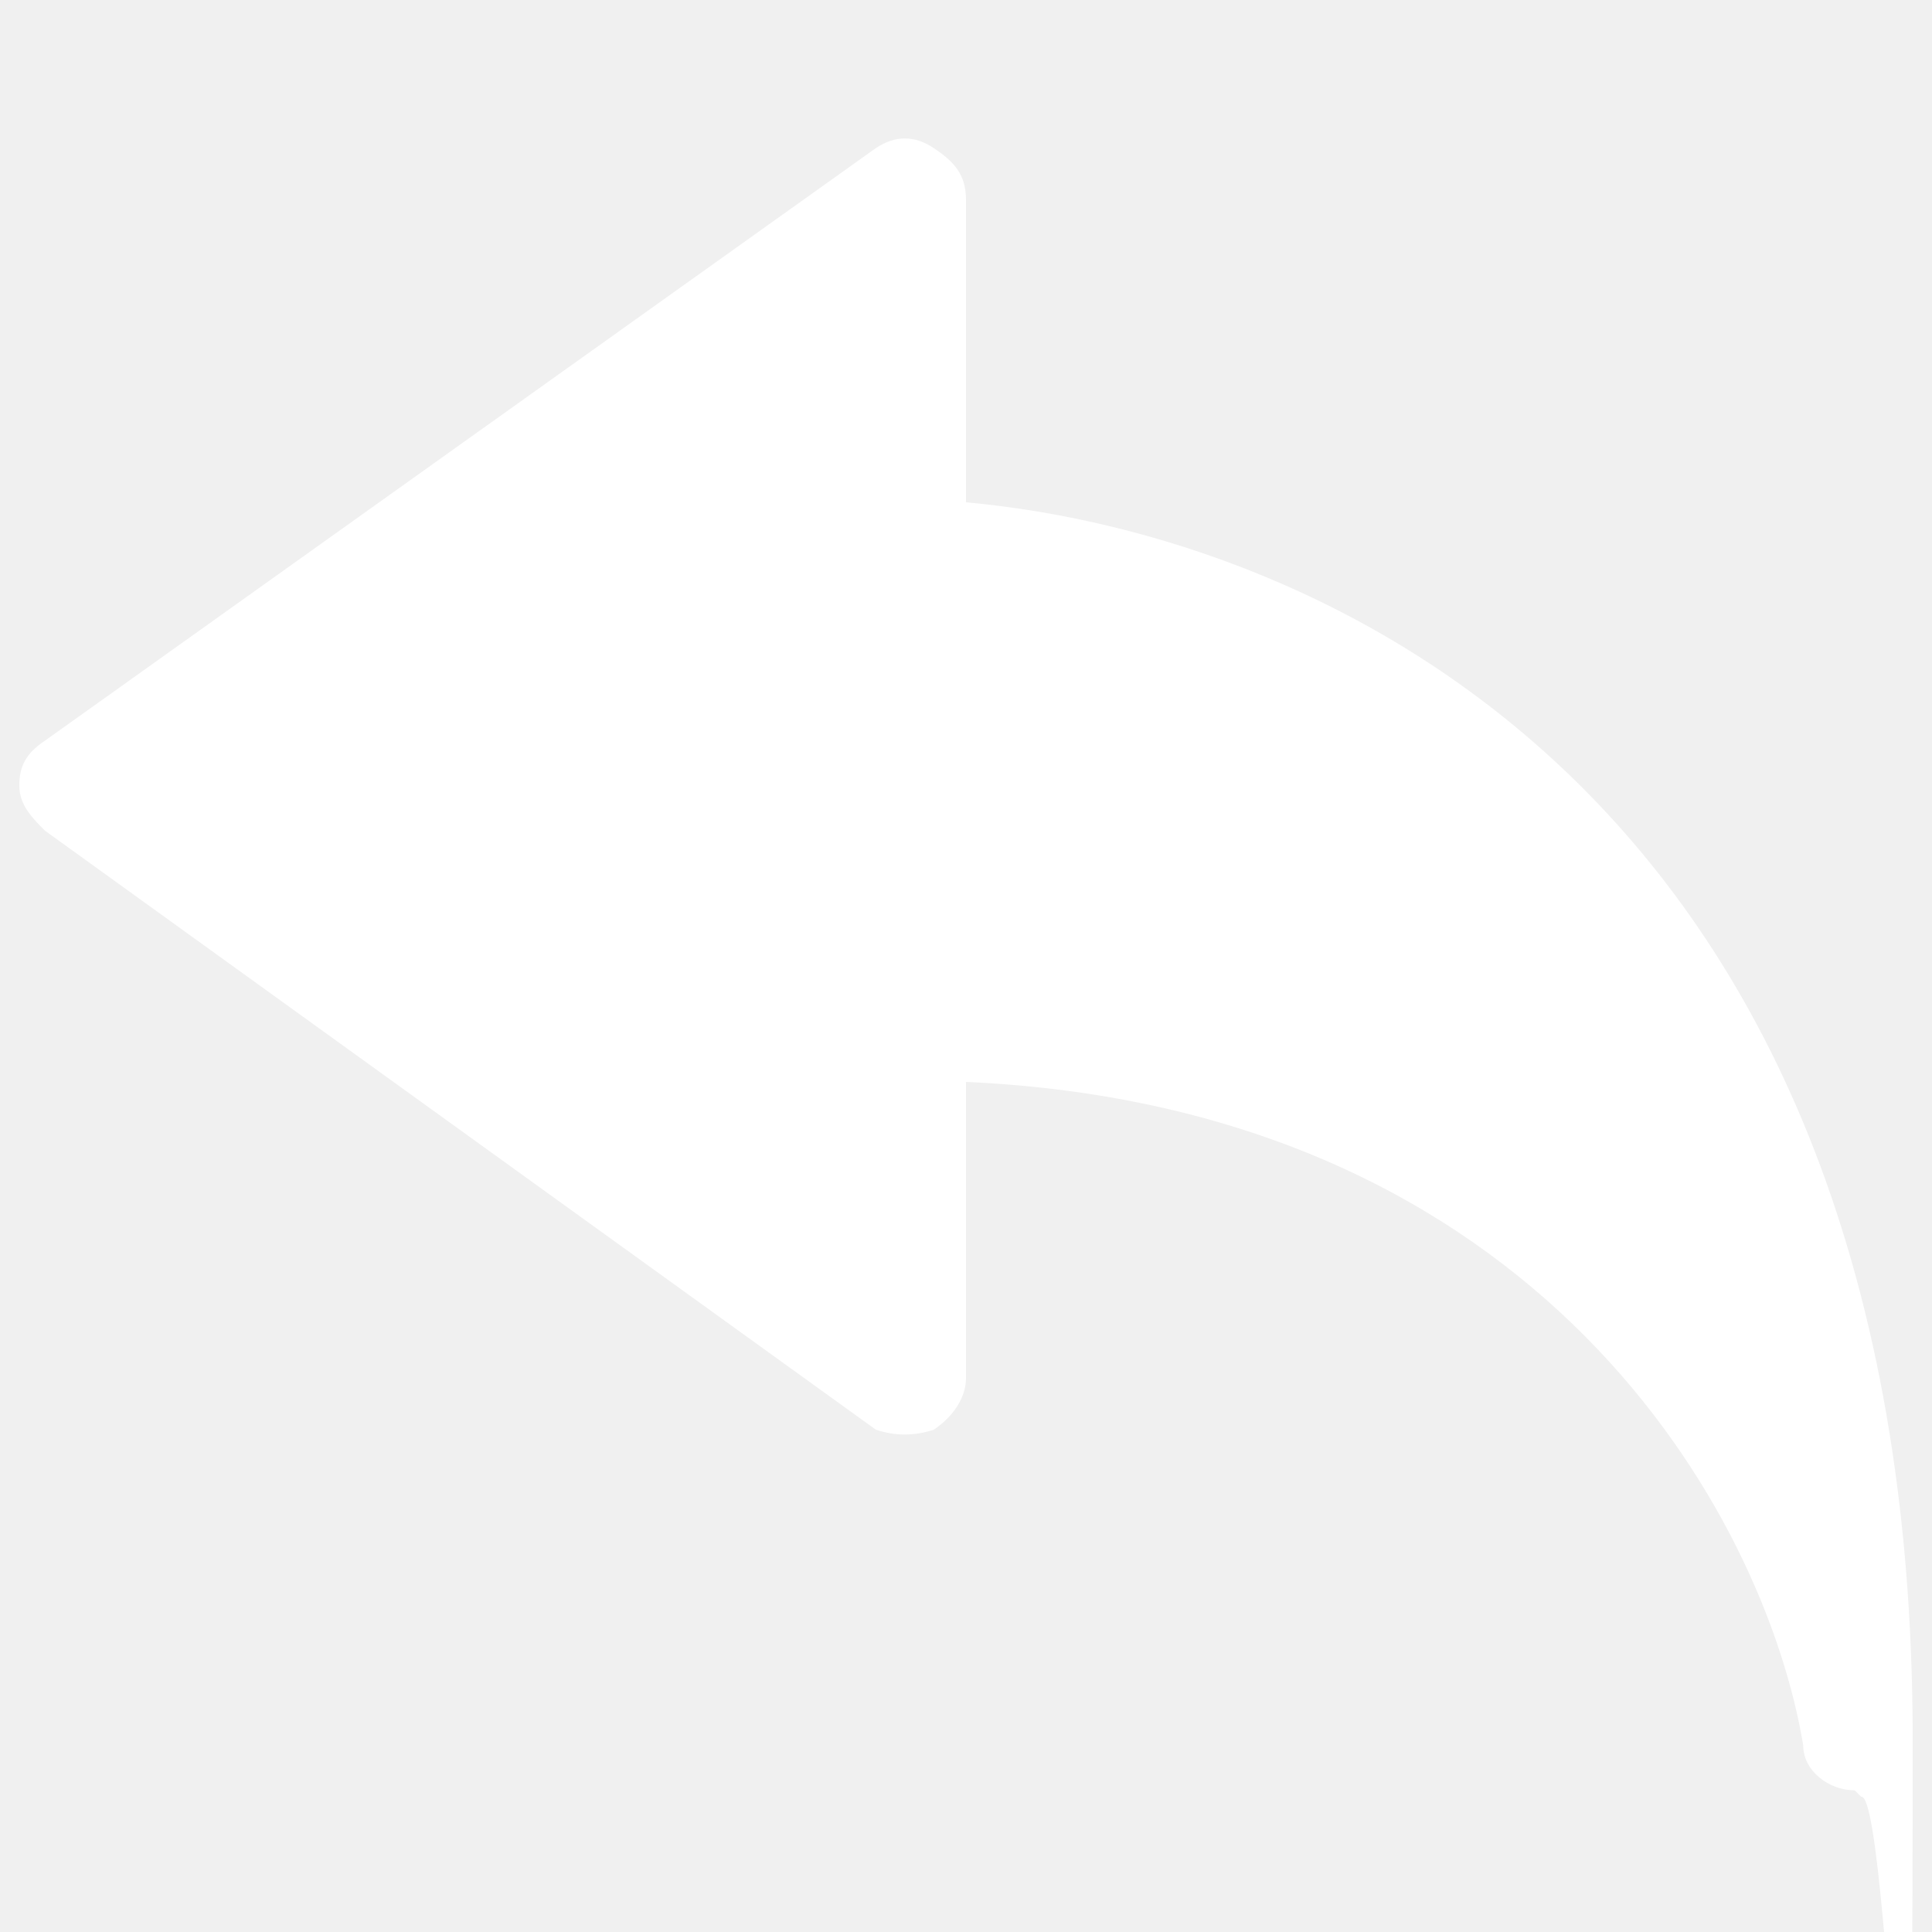
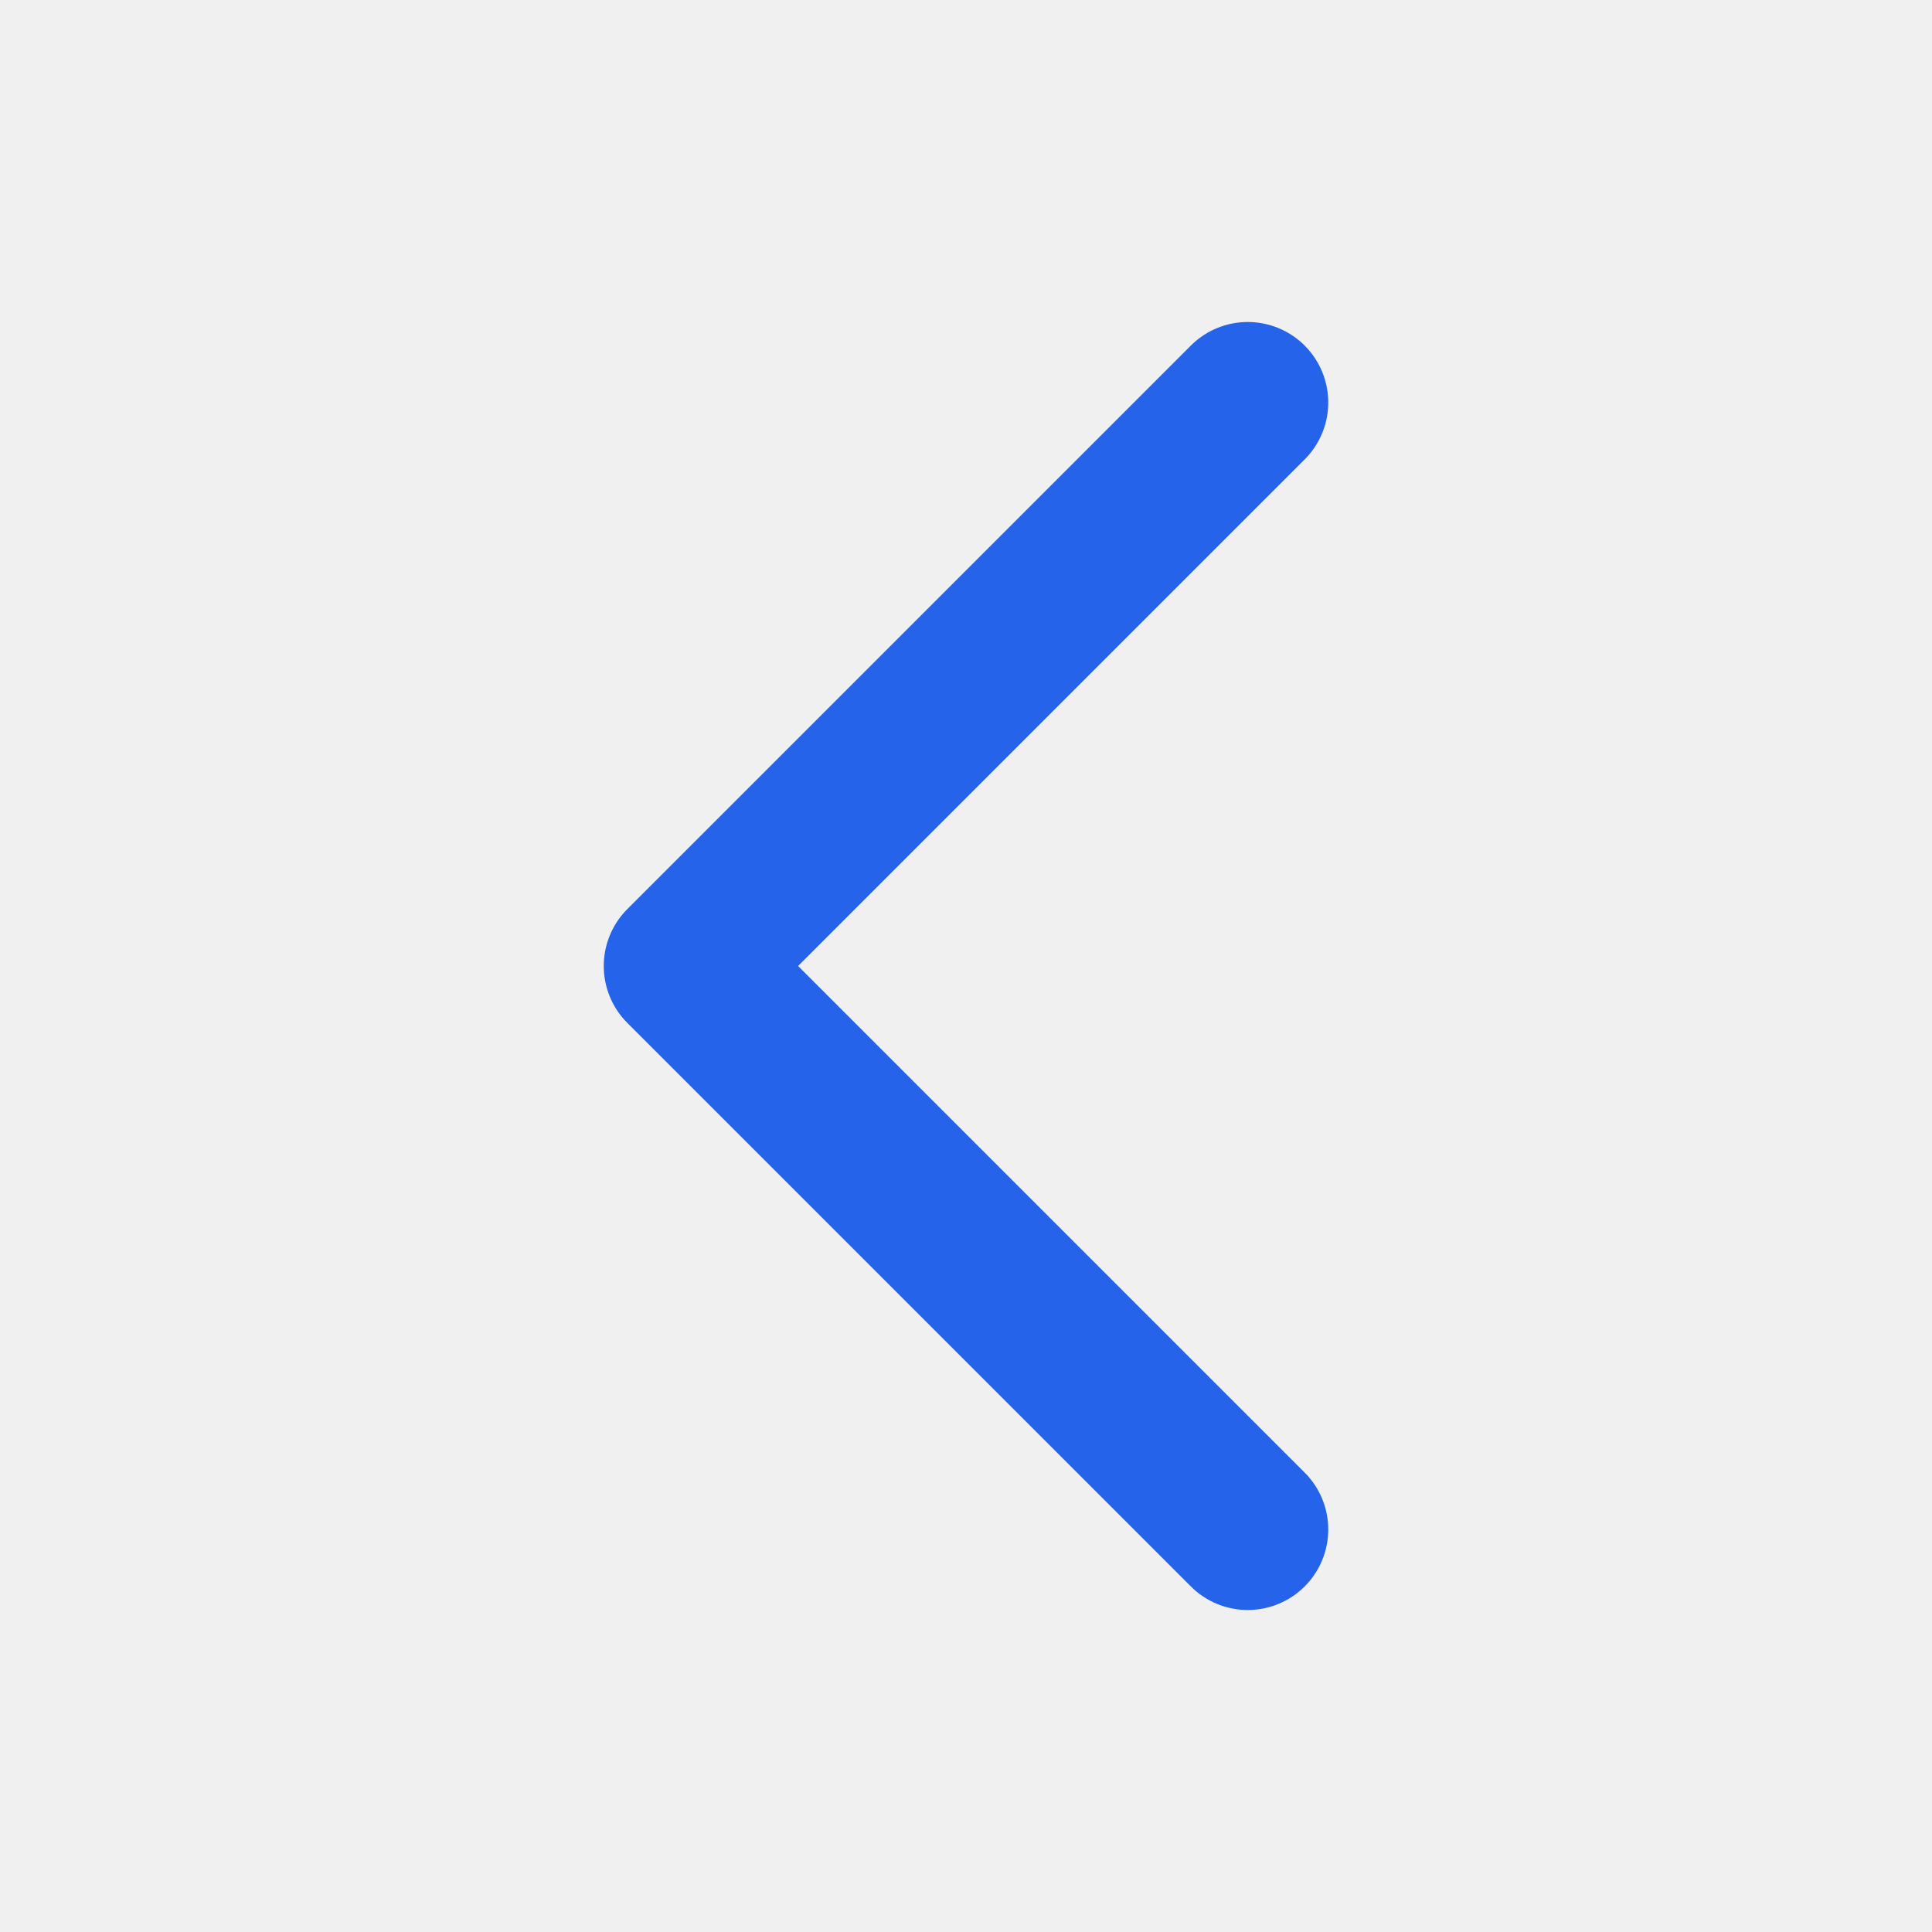
- <svg xmlns="http://www.w3.org/2000/svg" id="Layer_1" version="1.1" viewBox="0 0 30 30">
-   <defs>
-     <style>
-       .st0 {
-         fill: #fff;
-       }
-     </style>
-   </defs>
-   <path class="st0" d="M28.8,27.8c-.4,0-.8-.3-.8-.7-.6-3.6-4.1-9.9-13-10.3v4.6c0,.3-.2.6-.5.8-.3.1-.6.1-.9,0L.7,12.9c-.2-.2-.4-.4-.4-.7s.1-.5.4-.7L13.6,2.3c.3-.2.6-.2.9,0s.5.4.5.8v4.7c5.5.5,14.7,4.5,14.7,19.2s-.3.8-.8.9c0,0,0,0,0,0h0Z" />
+ <svg xmlns="http://www.w3.org/2000/svg" width="24" height="24" viewBox="0 0 24 24" fill="none">
+   <path d="M15.5 19L8.5 12L15.5 5" stroke="#2563EB" stroke-width="2" stroke-linecap="round" stroke-linejoin="round" />
</svg>
